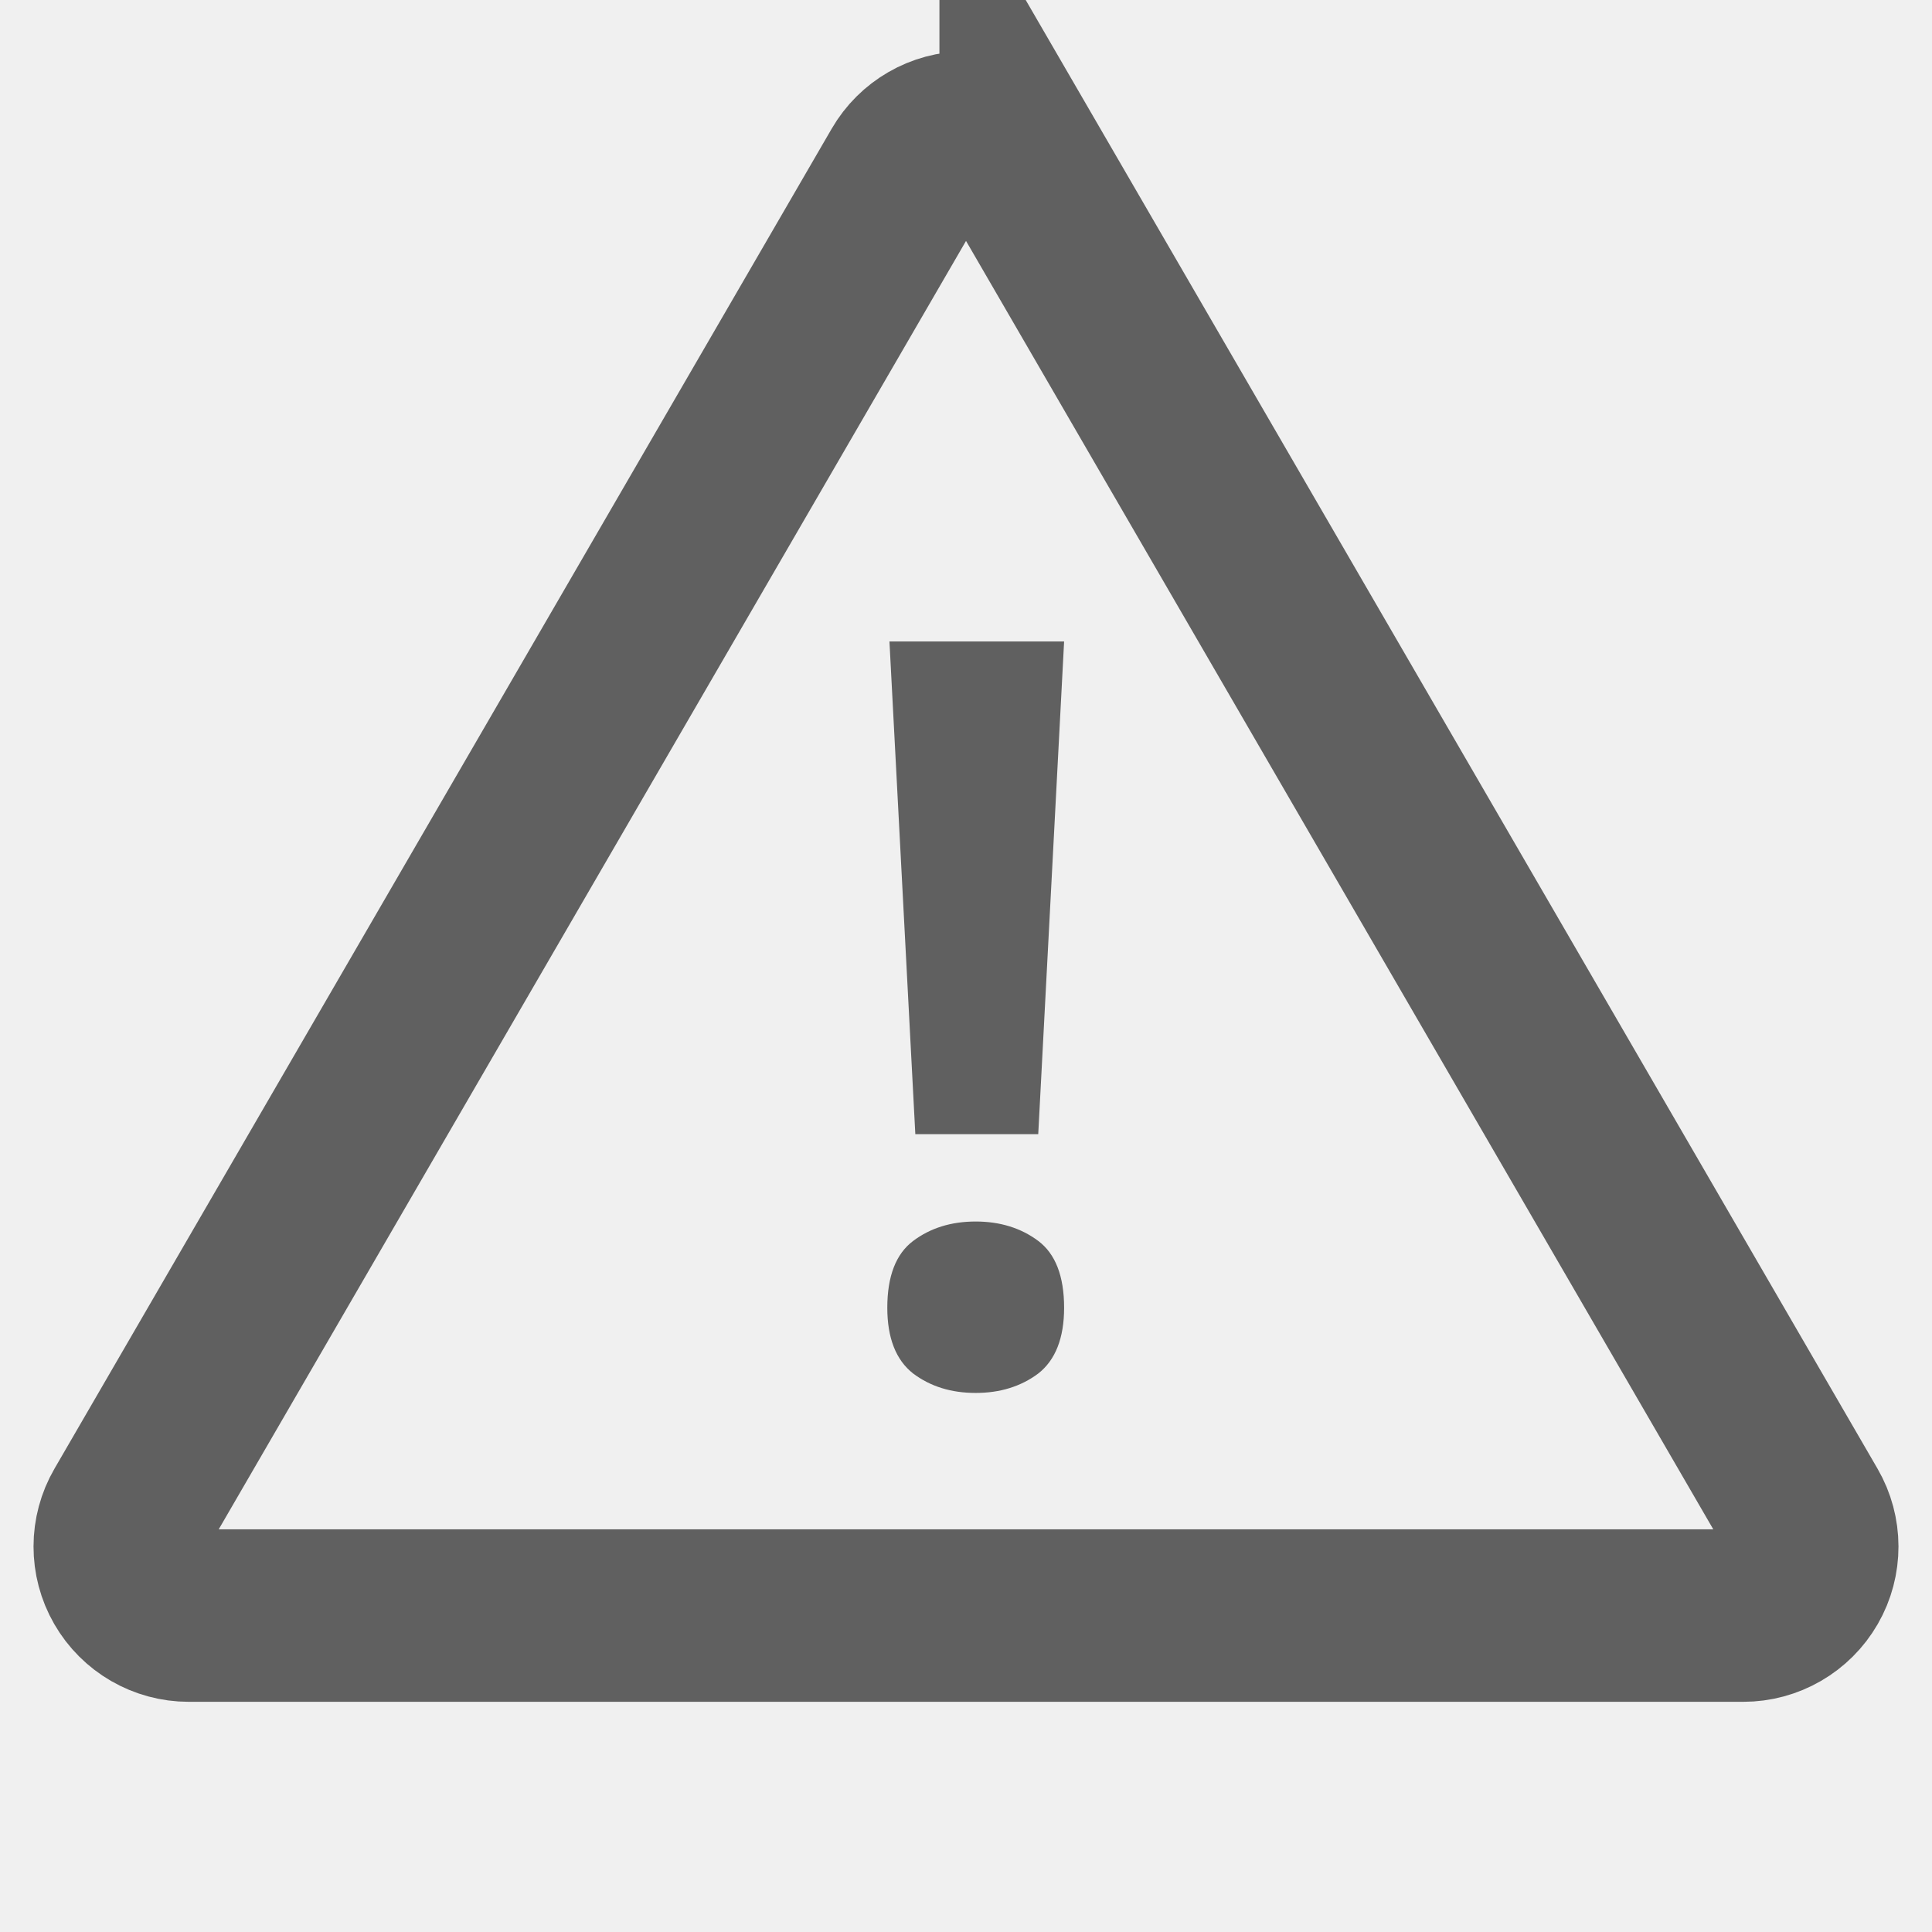
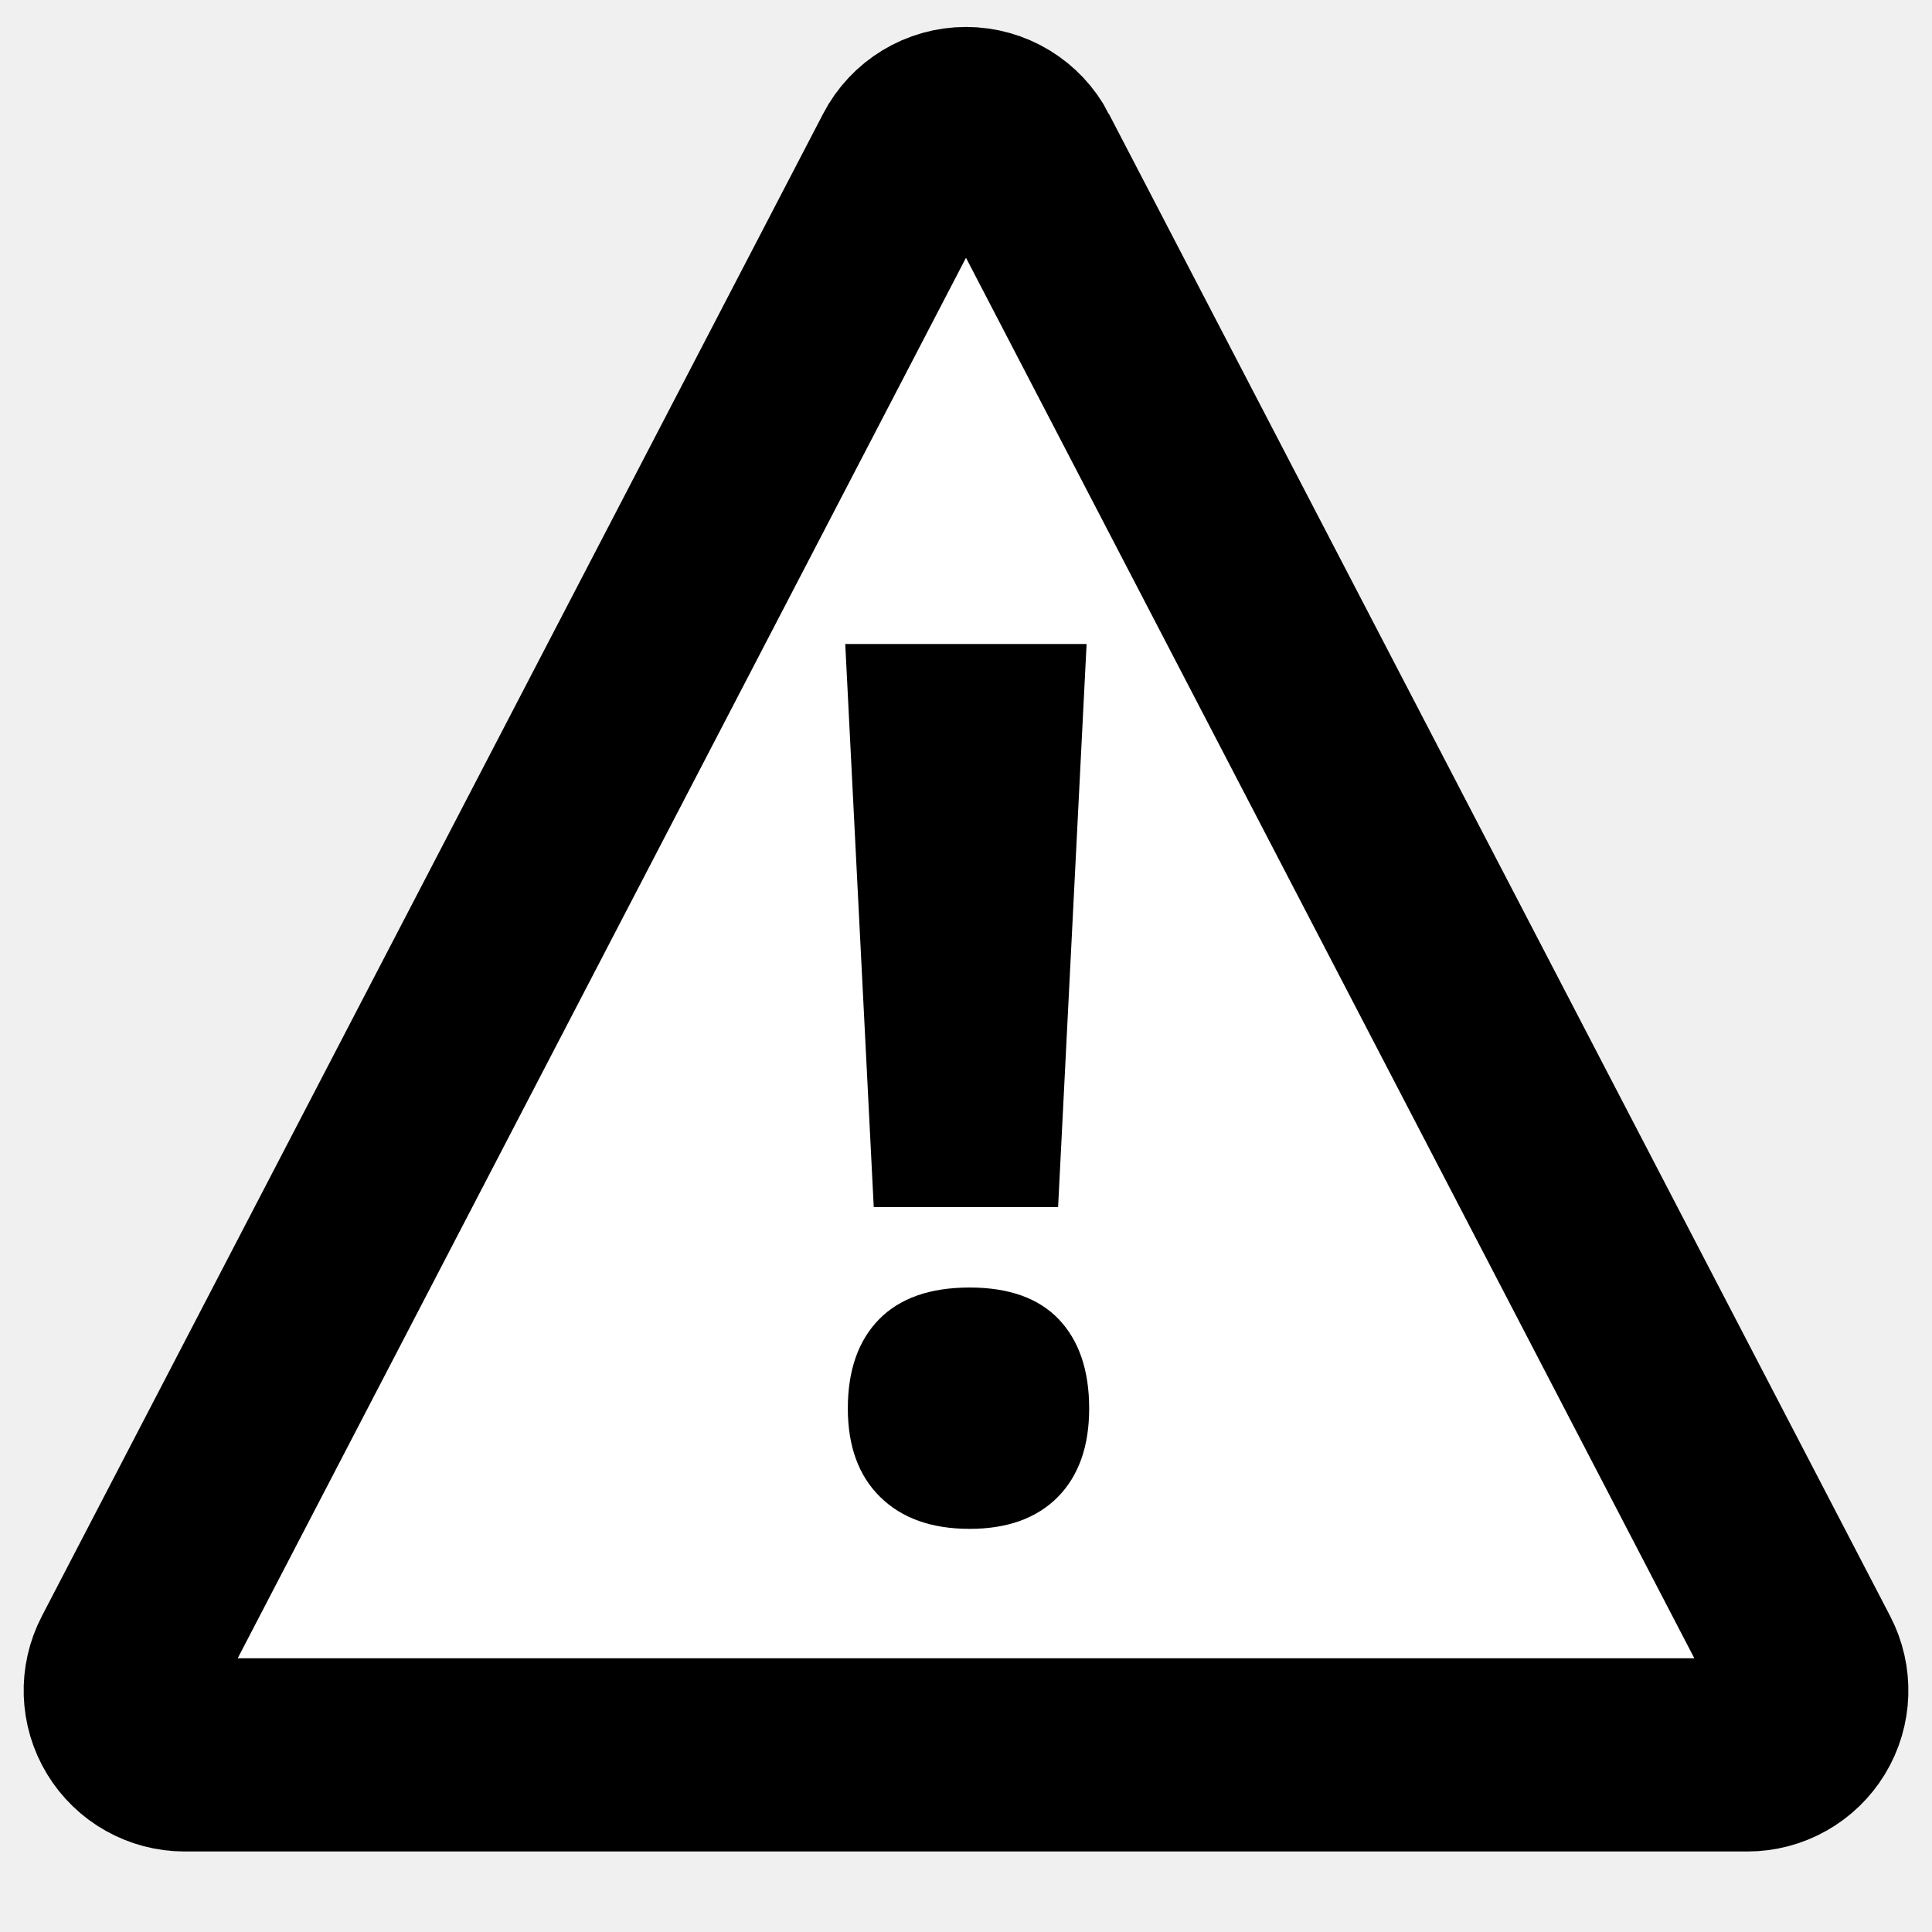
- <svg xmlns="http://www.w3.org/2000/svg" width="28" height="28" viewBox="0 0 28 28">
-   <g fill="none" fill-rule="evenodd" opacity=".601">
-     <path stroke="#000" stroke-width="2.5" d="M14.865 2.491l11.264 19.421a1 1 0 0 1-.865 1.502H2.736a1 1 0 0 1-.865-1.502l11.264-19.42a1 1 0 0 1 1.73 0z" />
-     <text fill="#000" font-family="sans-serif" font-size="15" font-weight="600" letter-spacing=".3" transform="translate(1 1)">
-       <tspan x="11" y="19">!</tspan>
-     </text>
+ <svg xmlns="http://www.w3.org/2000/svg" xmlns:xlink="http://www.w3.org/1999/xlink" width="24" height="24" viewBox="0 0 24 24">
+   <defs>
+     <path id="a" d="M13.774 1.412l9.706 18.665A2 2 0 0 1 21.706 23H2.294A2 2 0 0 1 .52 20.077l9.706-18.665a2 2 0 0 1 3.548 0z" />
+   </defs>
+   <g fill="none" fill-rule="evenodd">
+     <use fill="#FFF" xlink:href="#a" />
+     <path stroke="#000" stroke-width="2.4" d="M12.71 1.966a.8.8 0 0 0-1.42 0L1.584 20.631a.8.8 0 0 0 .71 1.169h19.412a.8.8 0 0 0 .71-1.17L12.71 1.967z" />
+     <path fill="#000" d="M13.144 14.995h-2.29L10.5 8h2.998l-.354 6.995zm-2.612 2.502c0-.475.13-.844.388-1.108.258-.263.633-.395 1.125-.395.488 0 .857.132 1.108.395.251.264.377.633.377 1.108 0 .47-.13.836-.39 1.1-.261.263-.626.395-1.095.395-.473 0-.843-.132-1.111-.396-.268-.263-.402-.63-.402-1.1z" />
  </g>
</svg>
